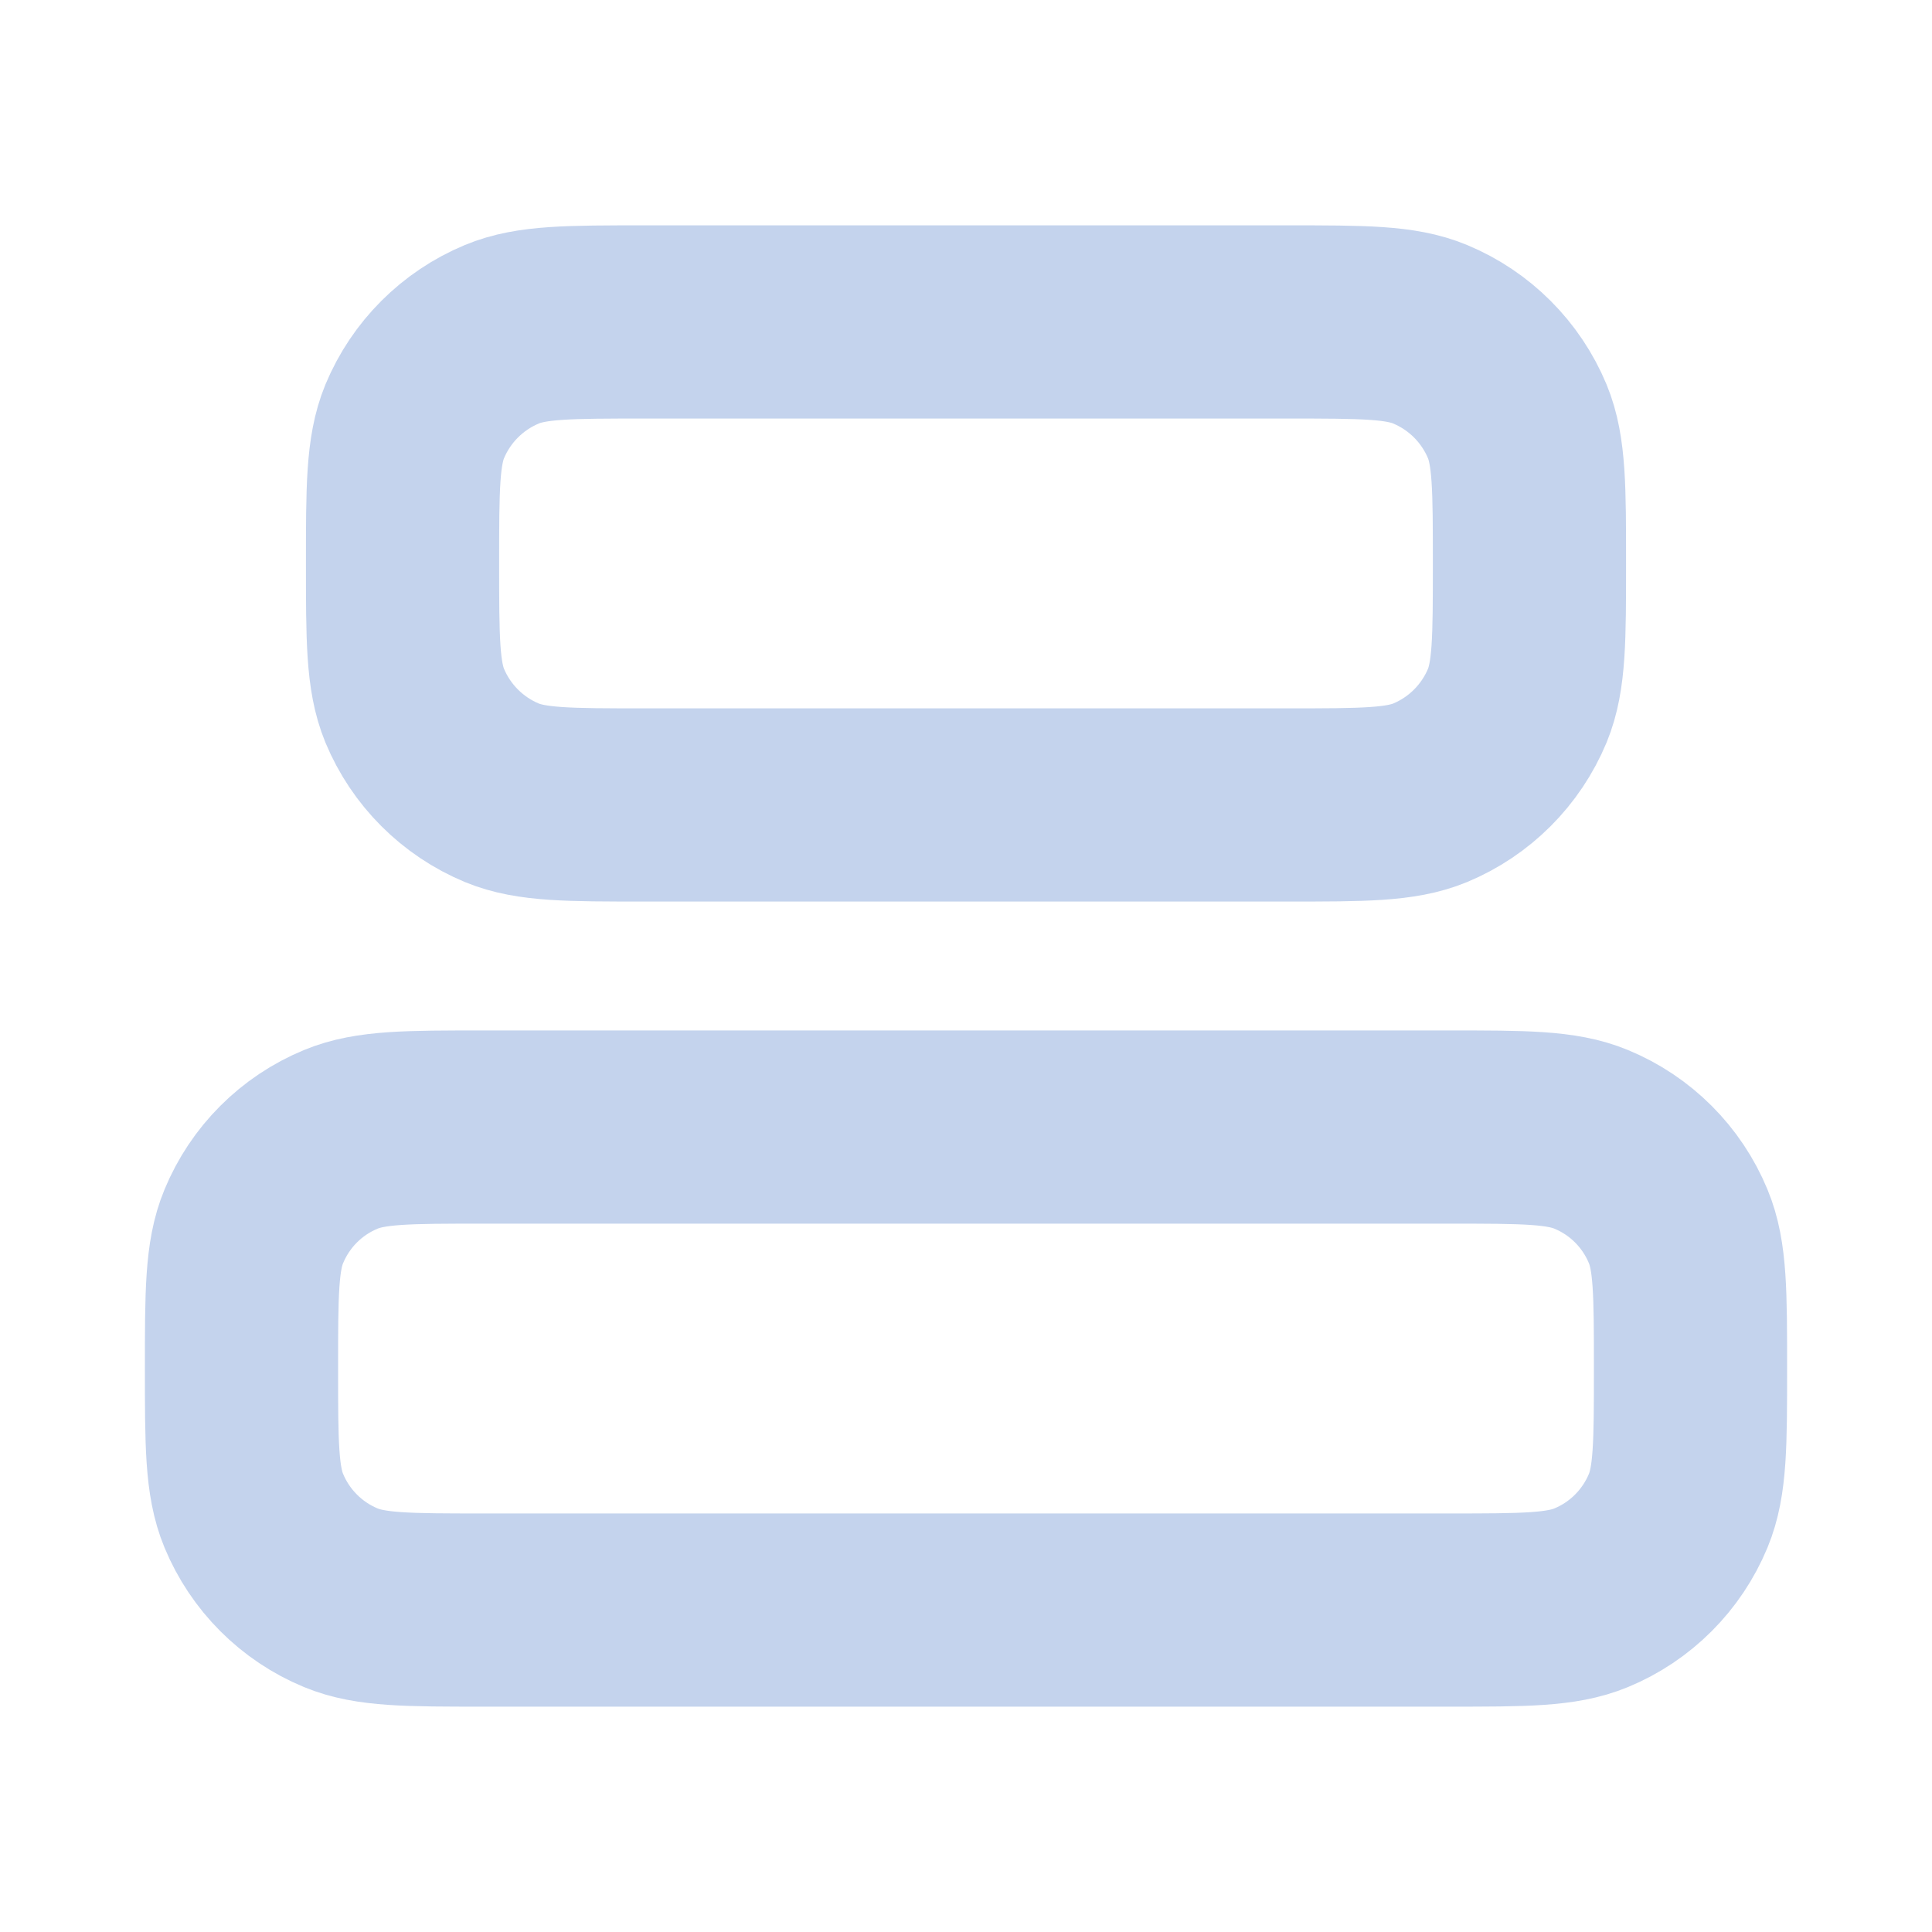
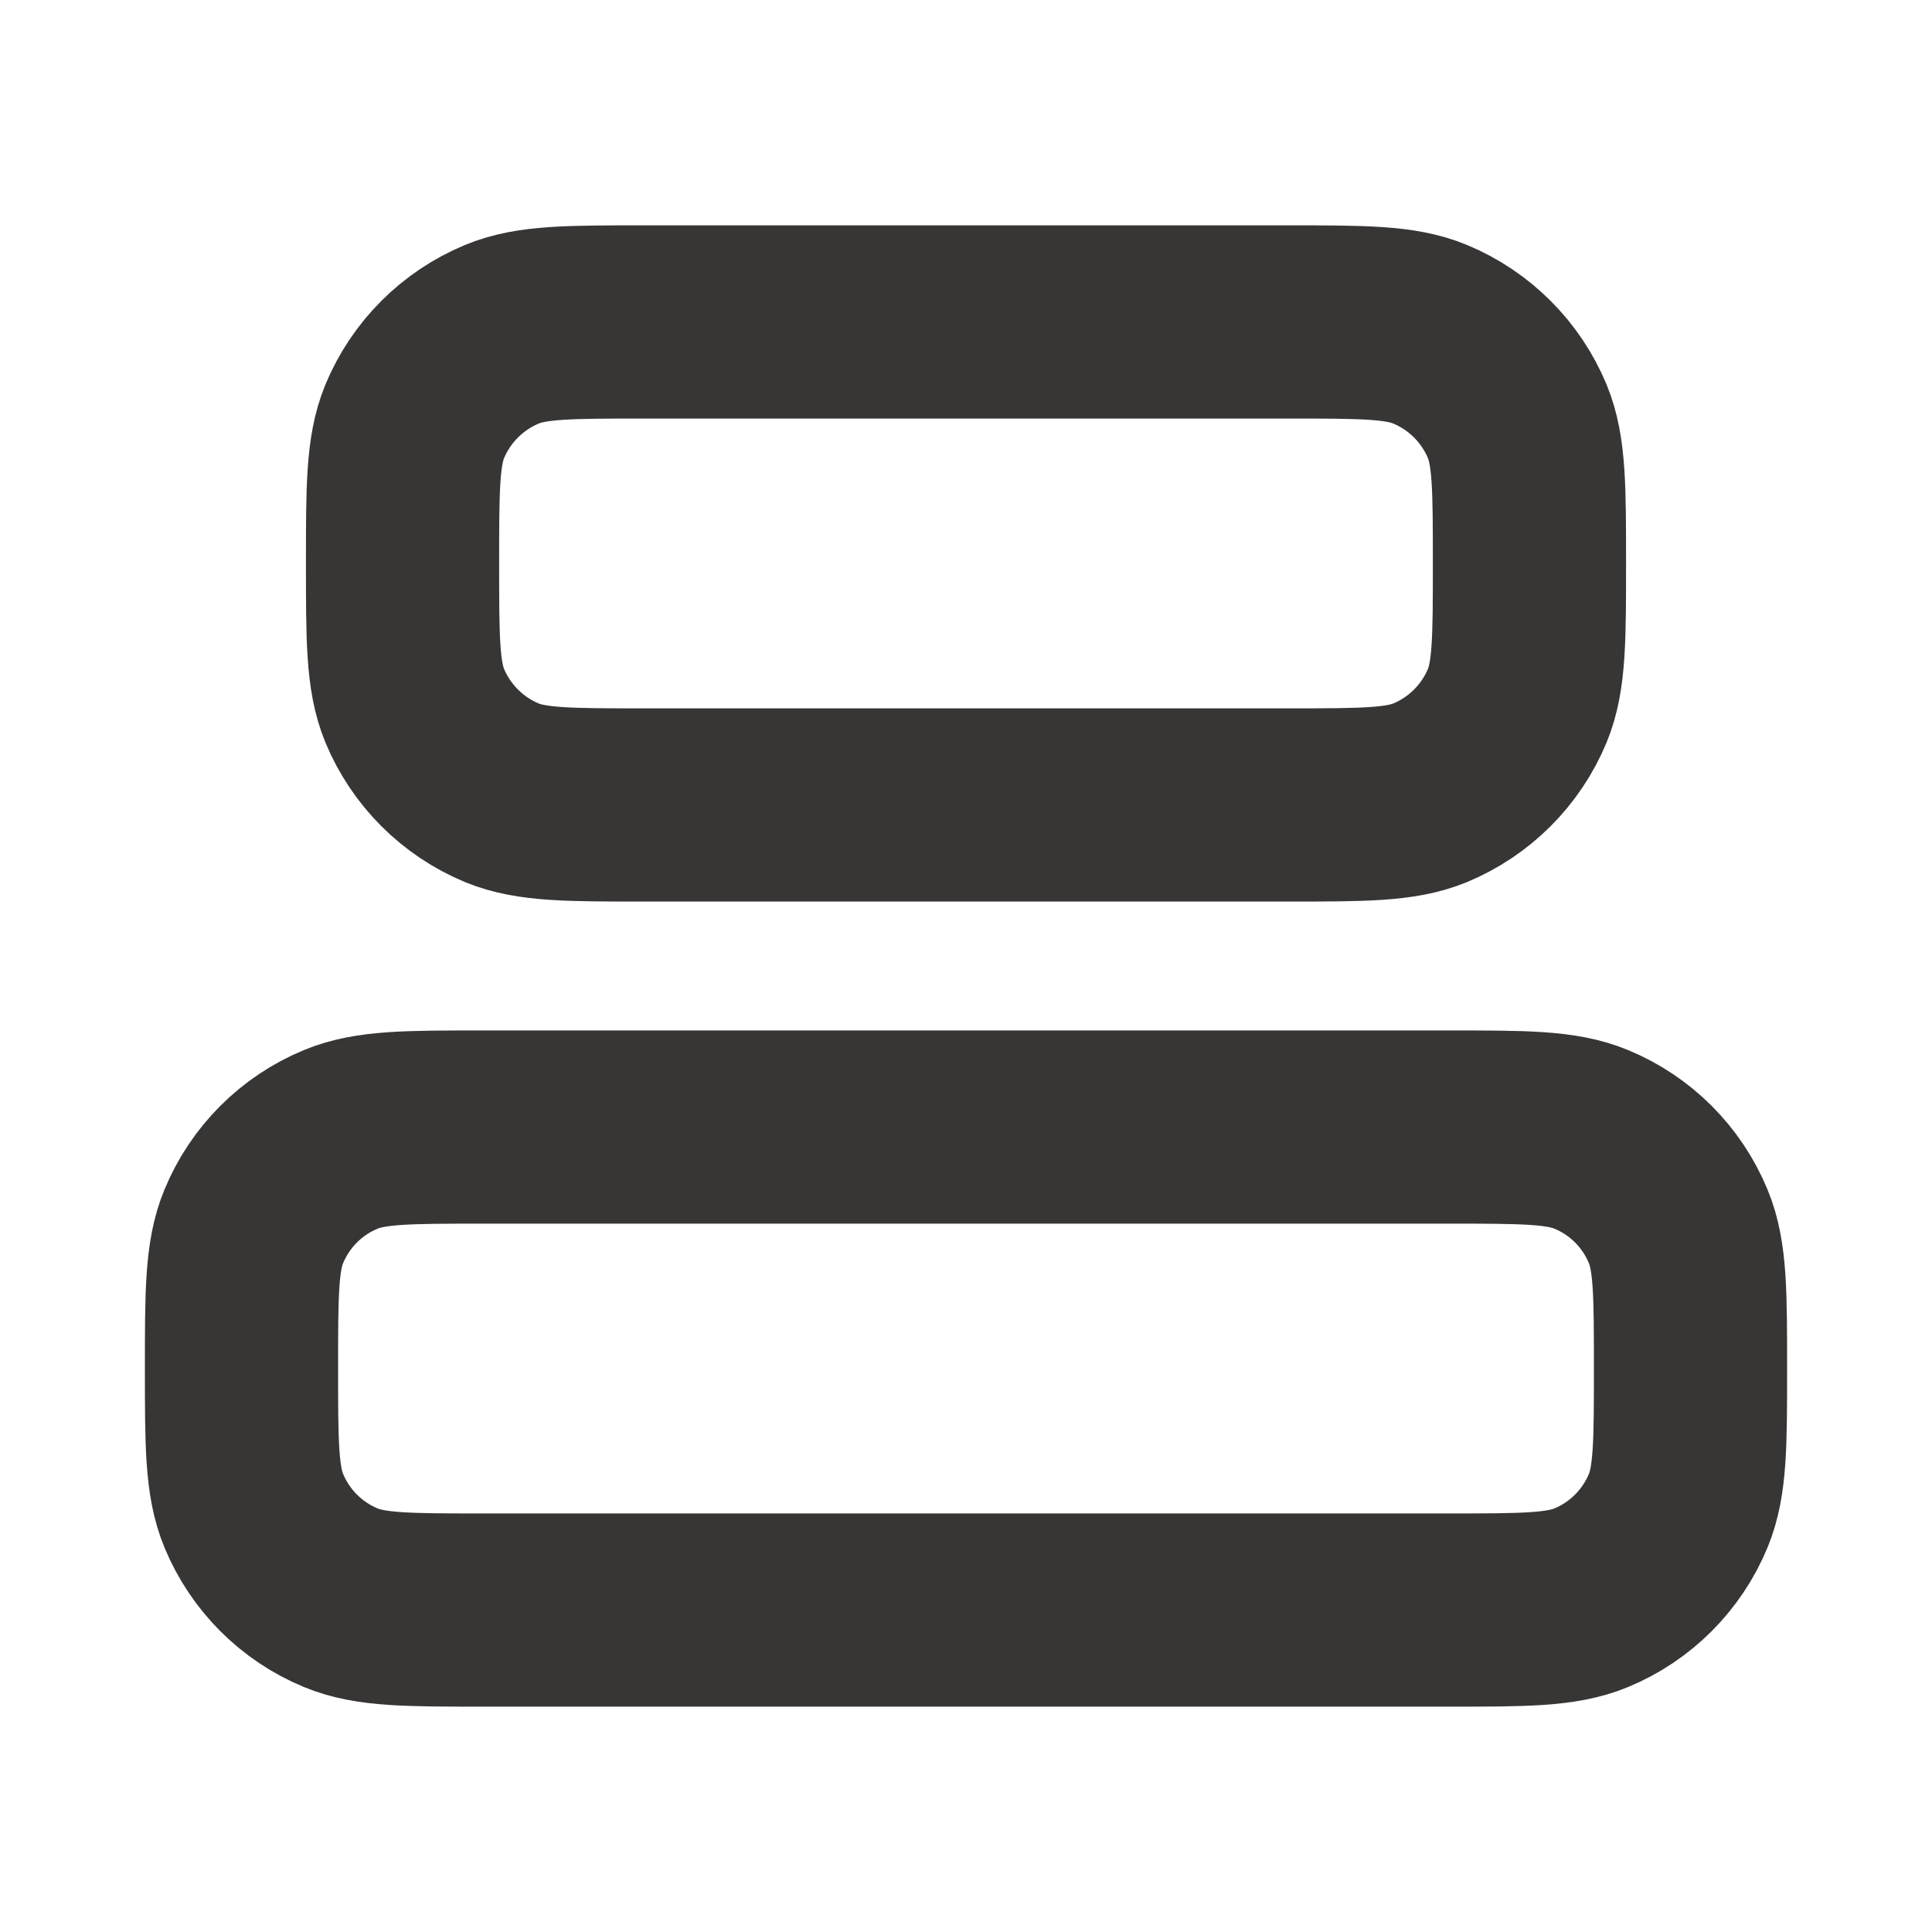
<svg xmlns="http://www.w3.org/2000/svg" width="14" height="14" viewBox="0 0 14 14" fill="none">
  <g id="align-horizontal-centre-02">
    <g id="Icon">
-       <path d="M9.333 5.833C9.877 5.833 10.149 5.833 10.363 5.745C10.649 5.626 10.876 5.399 10.995 5.113C11.083 4.899 11.083 4.627 11.083 4.083C11.083 3.54 11.083 3.268 10.995 3.054C10.876 2.768 10.649 2.541 10.363 2.422C10.149 2.333 9.877 2.333 9.333 2.333L4.667 2.333C4.123 2.333 3.851 2.333 3.637 2.422C3.351 2.541 3.124 2.768 3.005 3.054C2.917 3.268 2.917 3.54 2.917 4.083C2.917 4.627 2.917 4.899 3.005 5.113C3.124 5.399 3.351 5.626 3.637 5.745C3.851 5.833 4.123 5.833 4.667 5.833L9.333 5.833Z" stroke="#C4D3ED" stroke-width="1.4" stroke-linecap="round" stroke-linejoin="round" />
-       <path d="M10.5 11.667C11.044 11.667 11.315 11.667 11.53 11.578C11.816 11.46 12.043 11.232 12.161 10.947C12.25 10.732 12.25 10.46 12.25 9.917C12.25 9.373 12.25 9.101 12.161 8.887C12.043 8.601 11.816 8.374 11.53 8.256C11.315 8.167 11.044 8.167 10.5 8.167H3.5C2.956 8.167 2.685 8.167 2.47 8.256C2.184 8.374 1.957 8.601 1.839 8.887C1.75 9.101 1.75 9.373 1.75 9.917C1.75 10.46 1.75 10.732 1.839 10.947C1.957 11.232 2.184 11.46 2.47 11.578C2.685 11.667 2.956 11.667 3.5 11.667L10.5 11.667Z" stroke="#C4D3ED" stroke-width="1.4" stroke-linecap="round" stroke-linejoin="round" />
+       <path d="M9.333 5.833C9.877 5.833 10.149 5.833 10.363 5.745C10.649 5.626 10.876 5.399 10.995 5.113C11.083 4.899 11.083 4.627 11.083 4.083C11.083 3.54 11.083 3.268 10.995 3.054C10.876 2.768 10.649 2.541 10.363 2.422C10.149 2.333 9.877 2.333 9.333 2.333L4.667 2.333C4.123 2.333 3.851 2.333 3.637 2.422C3.351 2.541 3.124 2.768 3.005 3.054C2.917 3.268 2.917 3.54 2.917 4.083C2.917 4.627 2.917 4.899 3.005 5.113C3.124 5.399 3.351 5.626 3.637 5.745C3.851 5.833 4.123 5.833 4.667 5.833L9.333 5.833Z" stroke="#383535" stroke-width="1.4" stroke-linecap="round" stroke-linejoin="round" />
+       <path d="M10.5 11.667C11.044 11.667 11.315 11.667 11.53 11.578C11.816 11.46 12.043 11.232 12.161 10.947C12.25 10.732 12.25 10.46 12.25 9.917C12.25 9.373 12.25 9.101 12.161 8.887C12.043 8.601 11.816 8.374 11.53 8.256C11.315 8.167 11.044 8.167 10.5 8.167H3.5C2.956 8.167 2.685 8.167 2.47 8.256C2.184 8.374 1.957 8.601 1.839 8.887C1.75 9.101 1.75 9.373 1.75 9.917C1.75 10.46 1.75 10.732 1.839 10.947C1.957 11.232 2.184 11.46 2.47 11.578C2.685 11.667 2.956 11.667 3.5 11.667L10.5 11.667Z" stroke="#383535" stroke-width="1.4" stroke-linecap="round" stroke-linejoin="round" />
    </g>
  </g>
</svg>
